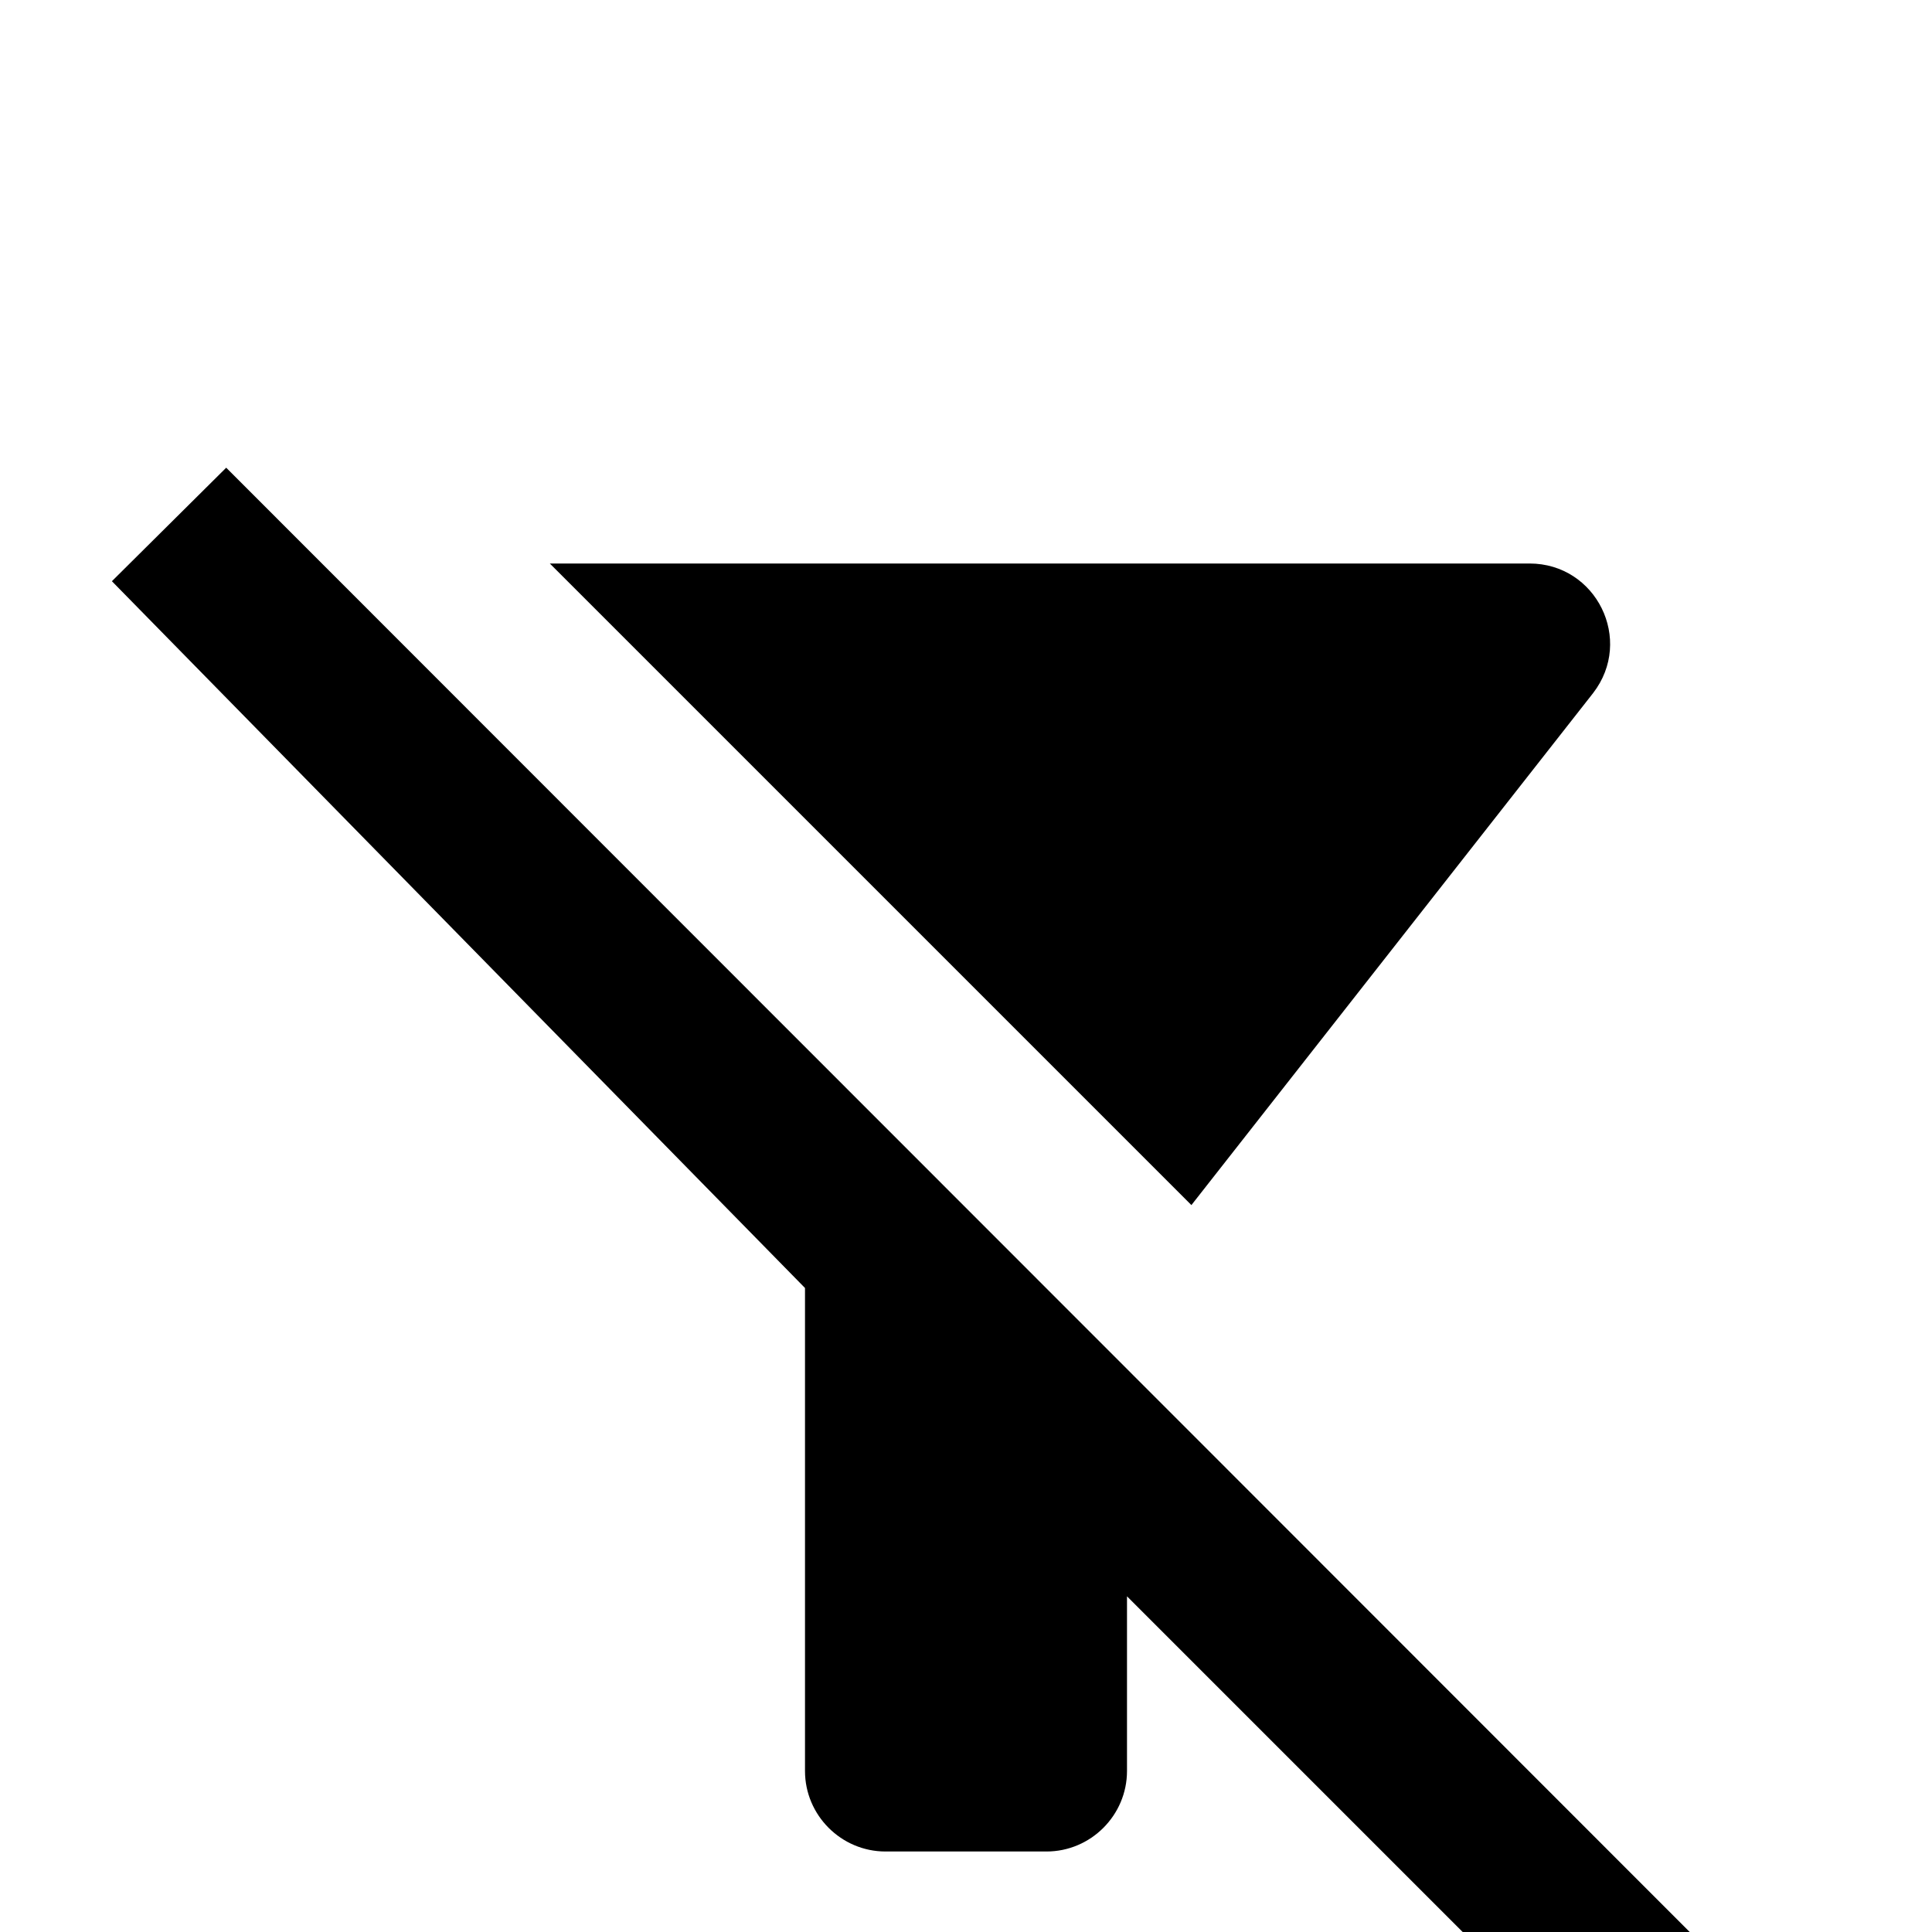
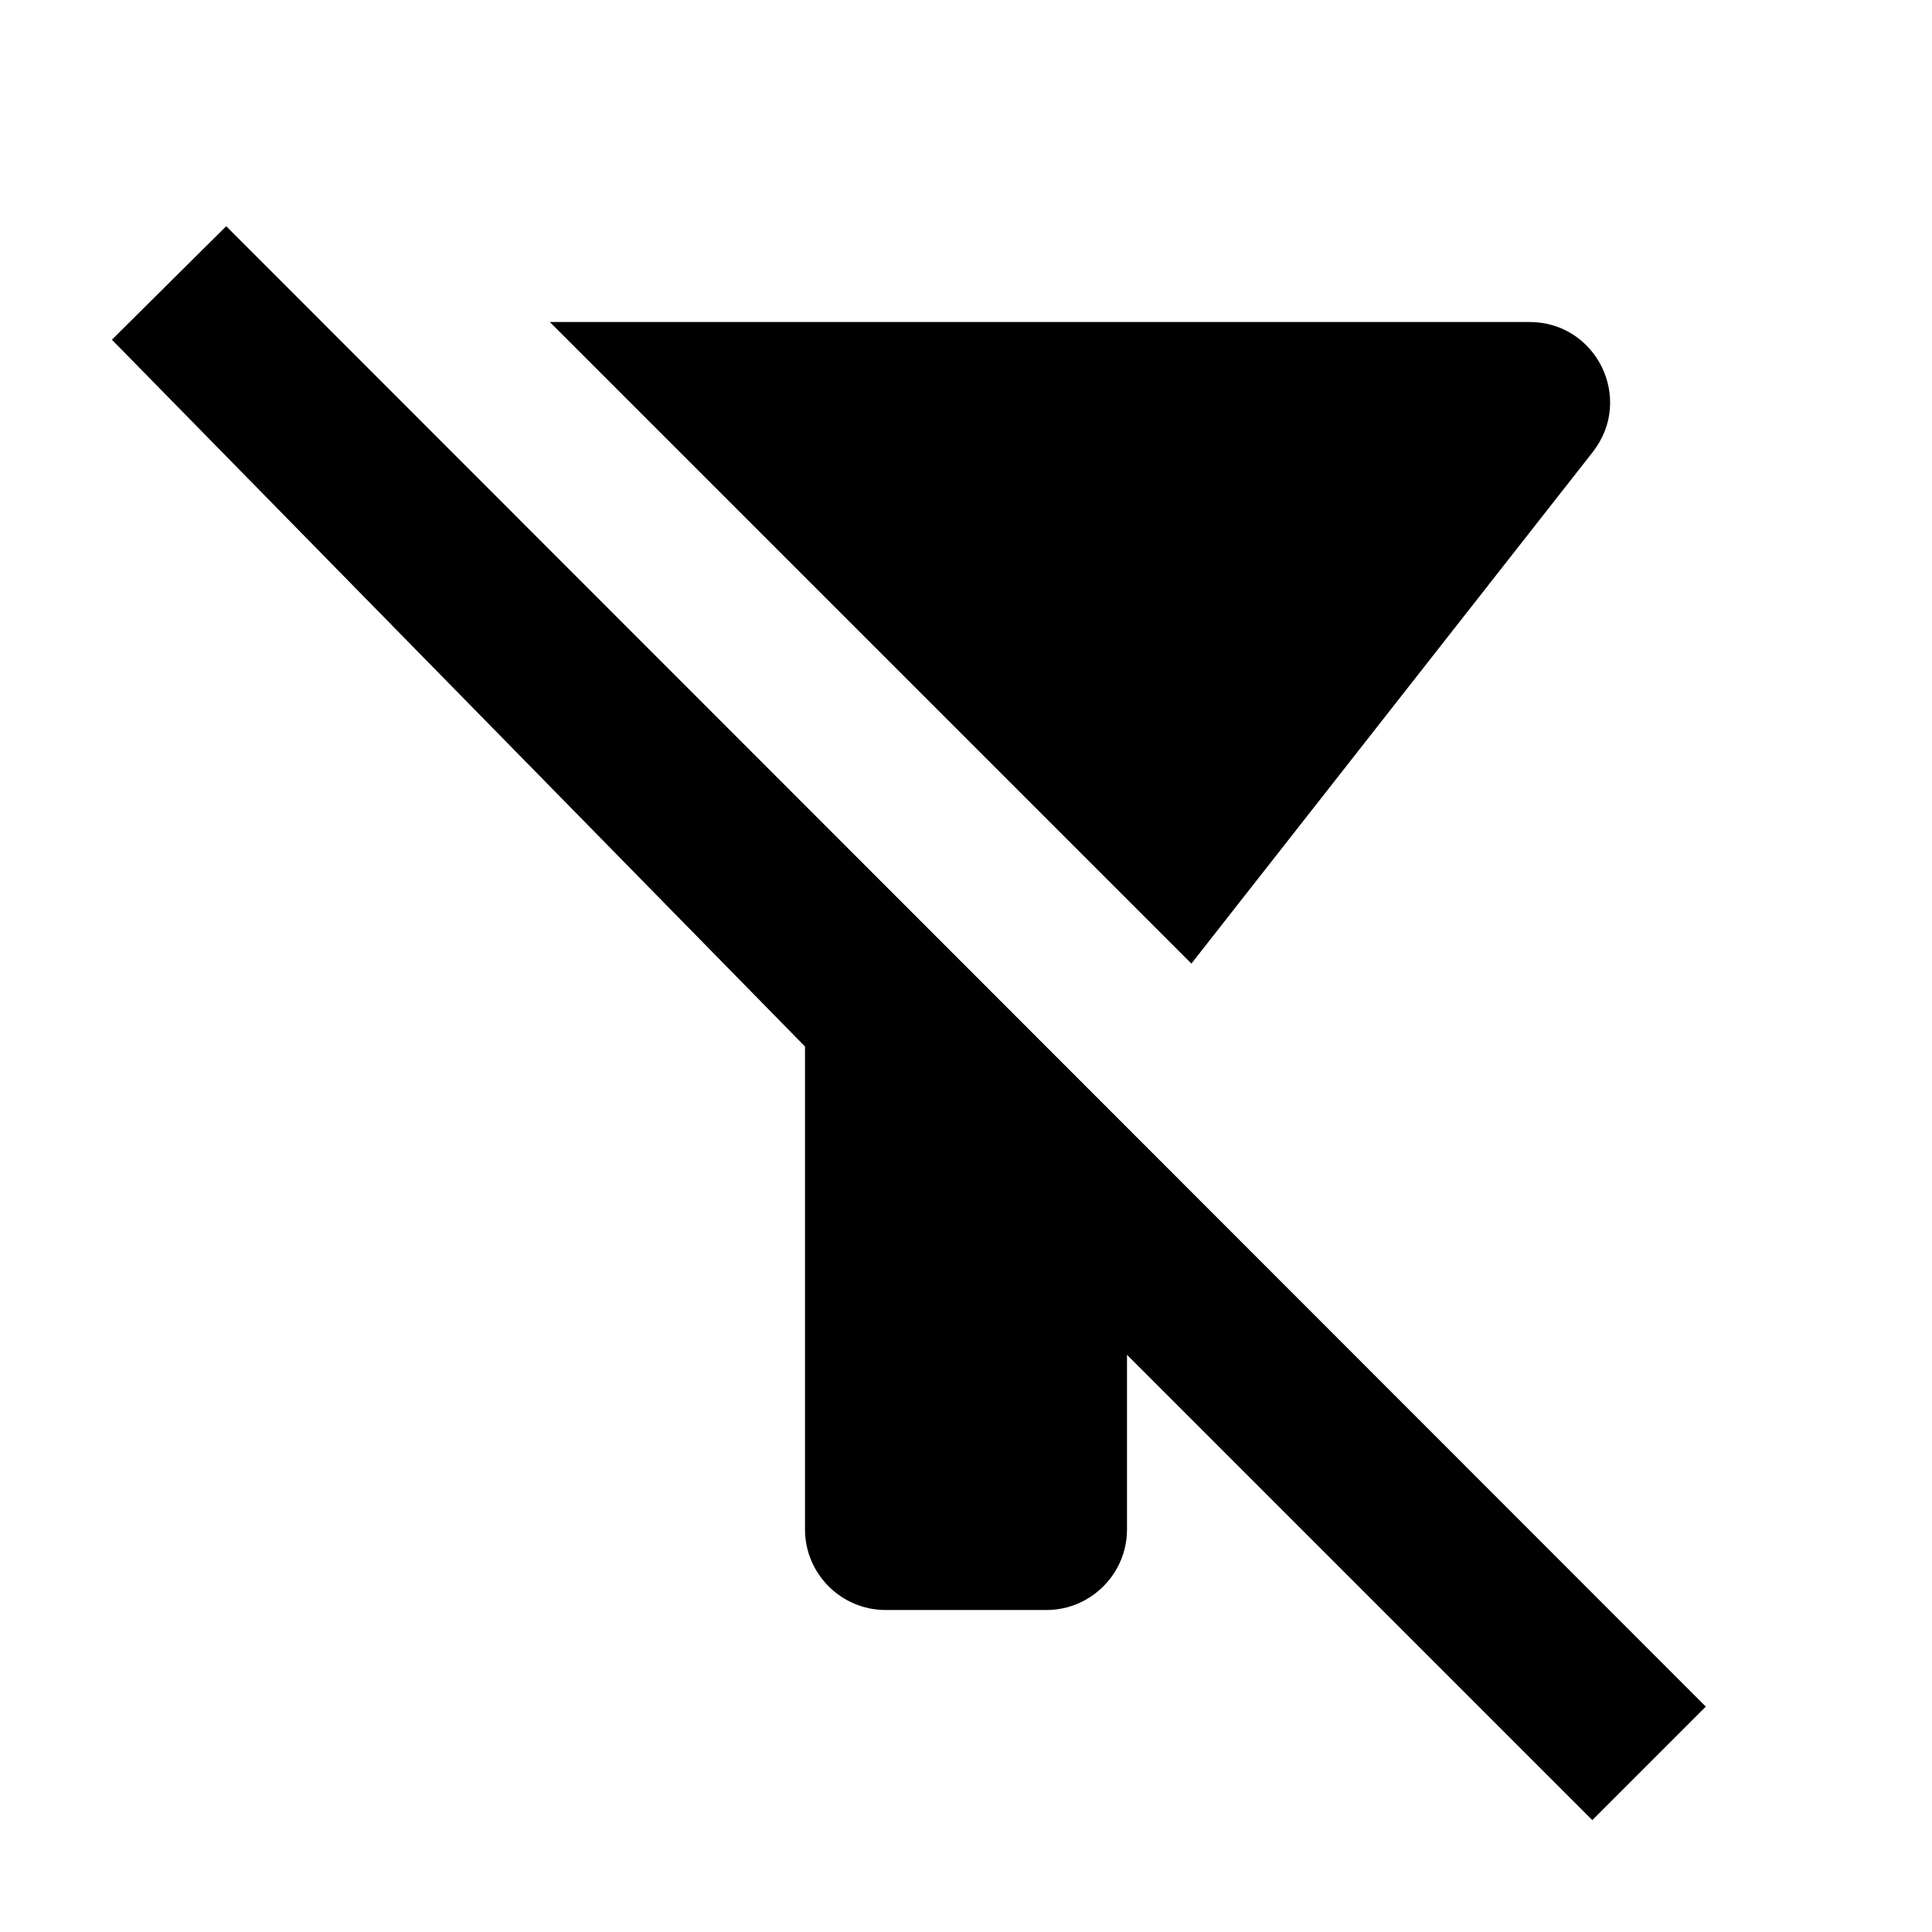
- <svg xmlns="http://www.w3.org/2000/svg" height="20" viewBox="0 -3 24 24">
+ <svg xmlns="http://www.w3.org/2000/svg" height="20" viewBox="0 0 24 24">
  <path d="M19.79 5.61C20.3 4.95 19.83 4 19 4H6.83l7.97 7.97zM2.81 2.81 1.39 4.22 10 13v6c0 .55.45 1 1 1h2c.55 0 1-.45 1-1v-2.17l5.78 5.78 1.41-1.41z" />
</svg>
